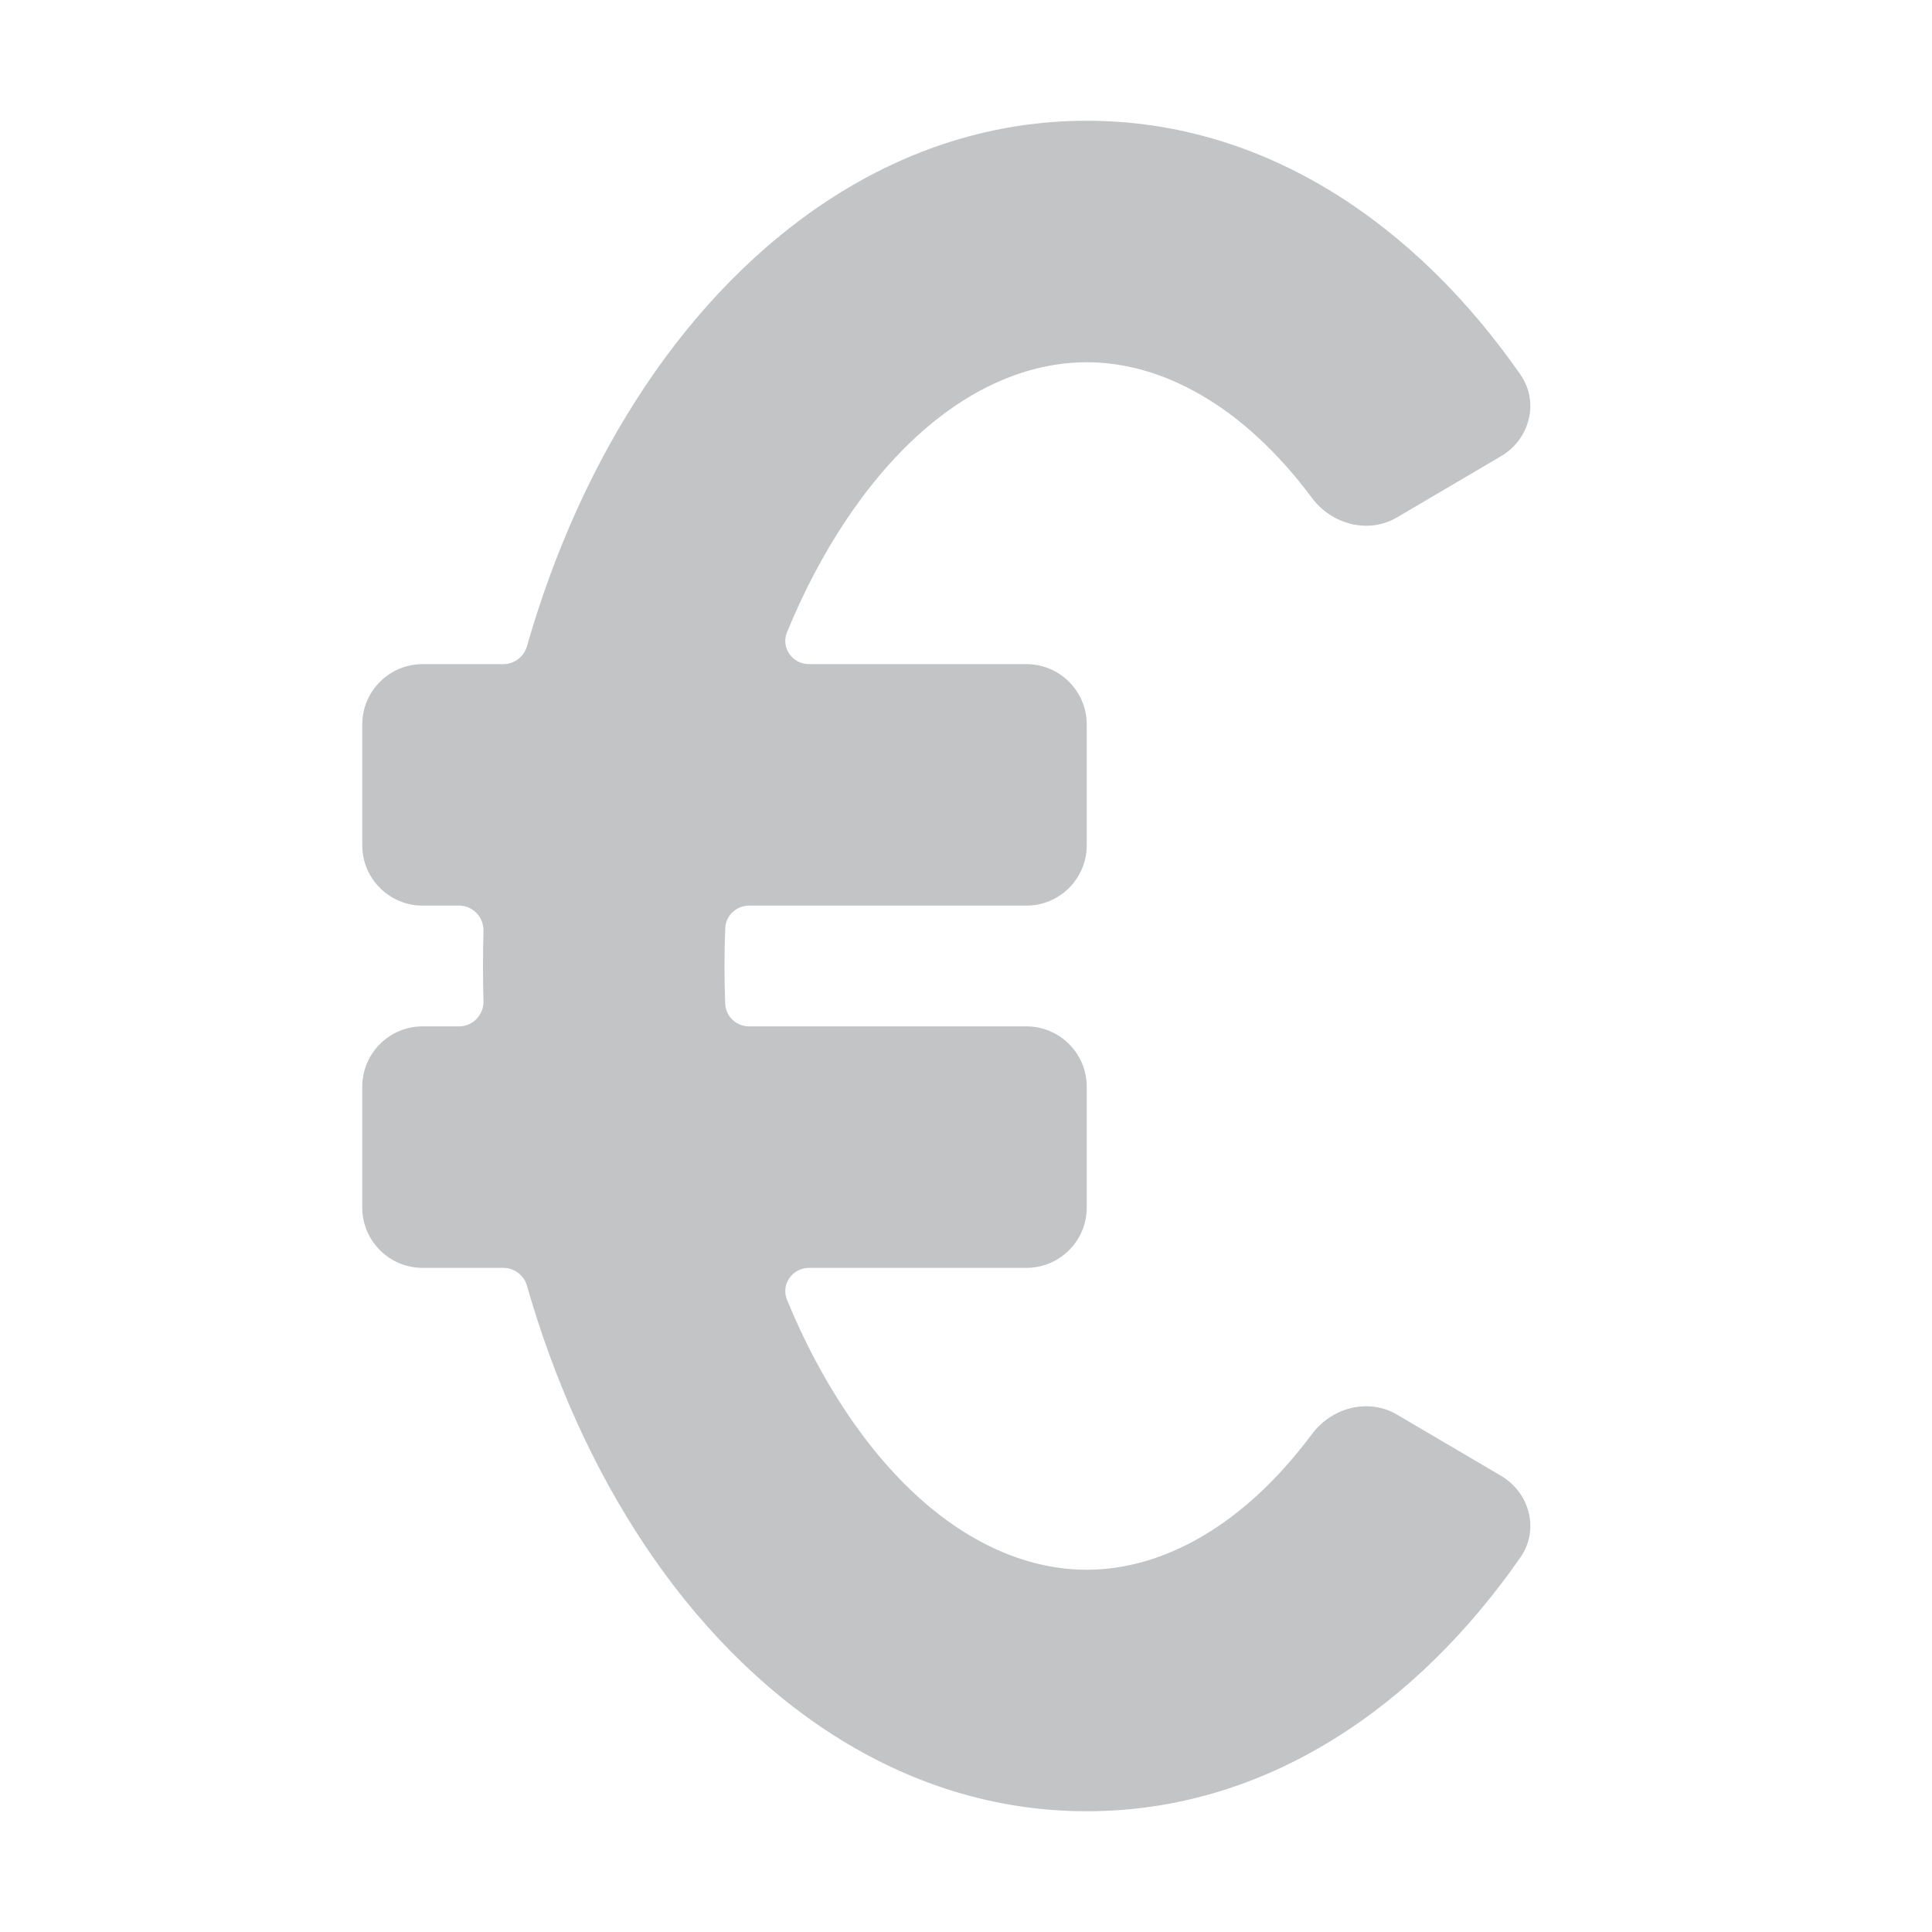
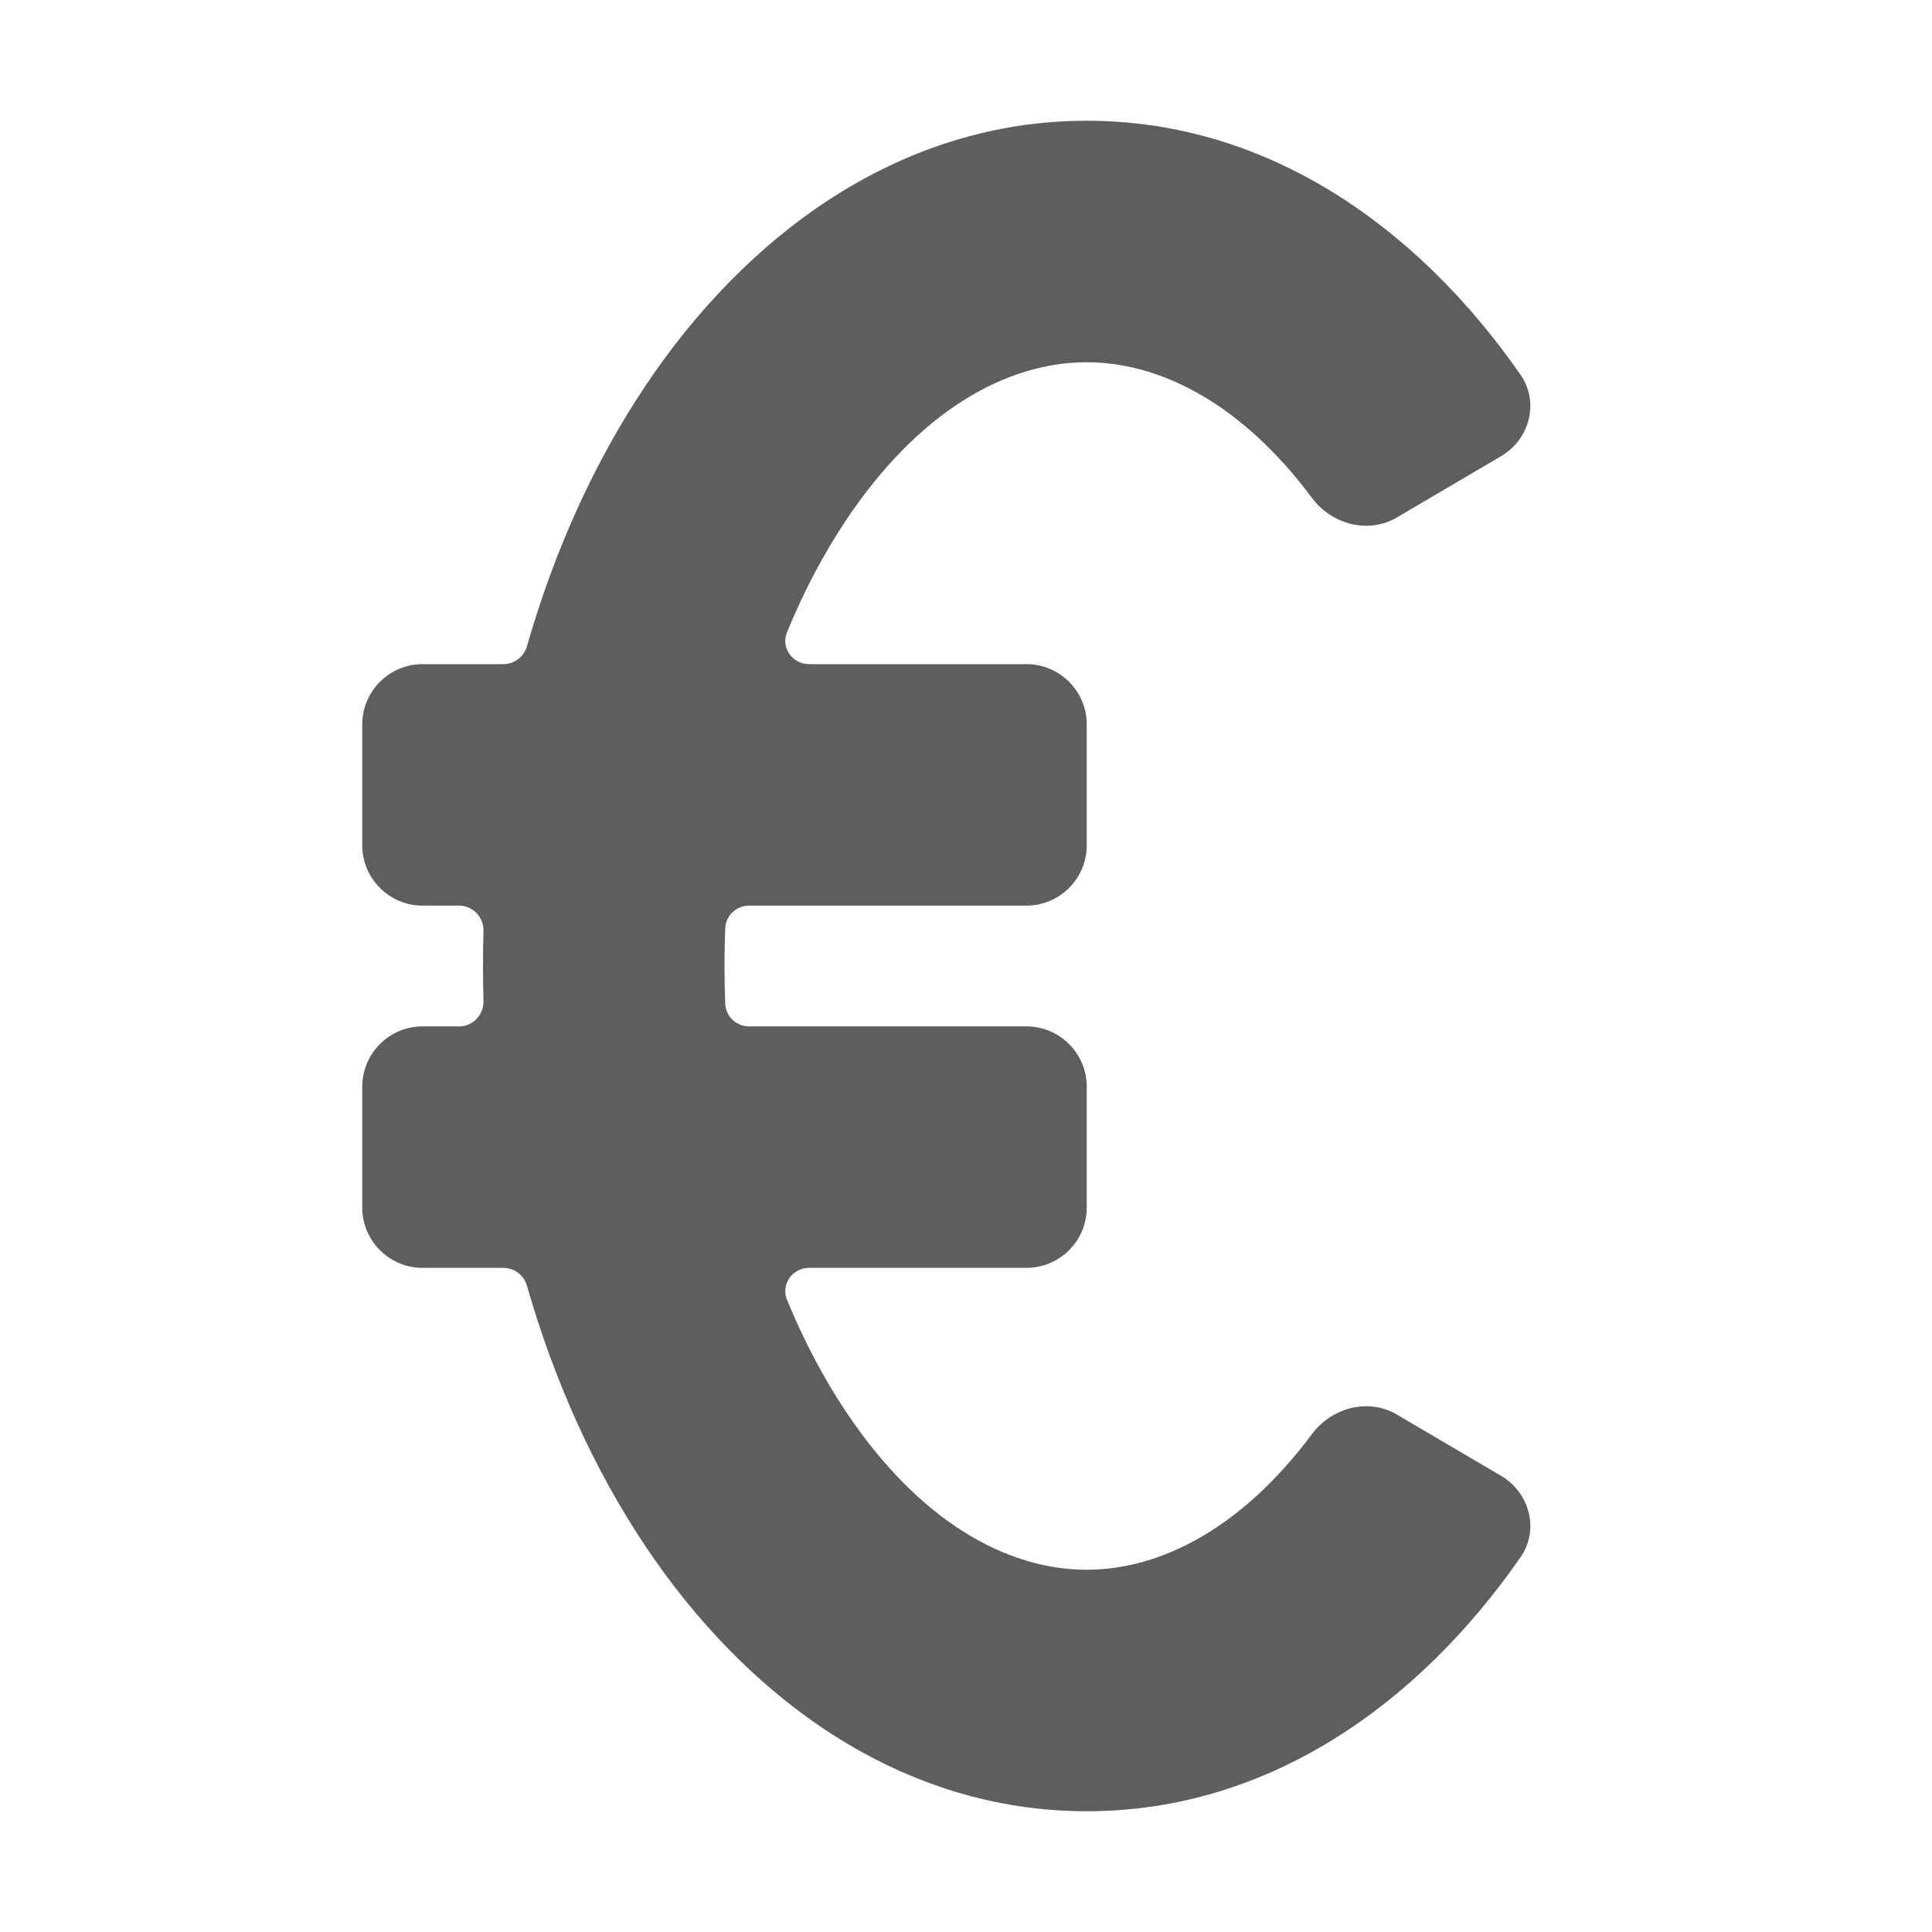
- <svg width="16" height="16" viewBox="0 0 16 16" fill="#c3c4c6" class="sc-evZas jTKEnn">
+ <svg class="sc-gjLLEI kKQUCC" style="--icon-color: #5e5e5f;" width="16" height="16" viewBox="0 0 16 16" fill="#5e5e5f" role="img" focusable="false" aria-hidden="true">
  <path d="M7.004 4.312C6.822 4.585 6.658 4.894 6.518 5.235C6.465 5.363 6.562 5.5 6.7 5.5H8.5C8.776 5.5 9 5.724 9 6V7C9 7.276 8.776 7.5 8.5 7.5H6.203C6.098 7.5 6.01 7.582 6.006 7.688C6.002 7.791 6 7.895 6 8C6 8.105 6.002 8.209 6.006 8.312C6.01 8.418 6.098 8.5 6.203 8.5H8.5C8.776 8.5 9 8.724 9 9V10C9 10.276 8.776 10.5 8.5 10.5H6.7C6.562 10.5 6.465 10.637 6.518 10.765C6.658 11.106 6.822 11.415 7.004 11.688C7.608 12.595 8.334 13 9 13C9.617 13 10.289 12.649 10.863 11.879C11.027 11.657 11.331 11.575 11.569 11.715L12.431 12.222C12.669 12.362 12.75 12.67 12.592 12.897C11.745 14.115 10.502 15 9 15C7.457 15 6.183 14.062 5.34 12.797C4.923 12.172 4.592 11.444 4.364 10.648C4.339 10.561 4.26 10.5 4.169 10.5H3.5C3.224 10.5 3 10.276 3 10V9C3 8.724 3.224 8.5 3.5 8.5H3.802C3.917 8.5 4.007 8.404 4.004 8.29C4.001 8.194 4 8.097 4 8C4 7.903 4.001 7.806 4.004 7.71C4.007 7.596 3.917 7.5 3.802 7.5H3.5C3.224 7.5 3 7.276 3 7V6C3 5.724 3.224 5.5 3.5 5.5H4.169C4.26 5.5 4.339 5.439 4.364 5.352C4.592 4.556 4.923 3.828 5.34 3.203C6.183 1.938 7.457 1 9 1C10.502 1 11.745 1.885 12.592 3.103C12.75 3.33 12.669 3.638 12.431 3.778L11.569 4.285C11.331 4.425 11.027 4.343 10.863 4.121C10.289 3.351 9.617 3 9 3C8.334 3 7.608 3.405 7.004 4.312Z" />
</svg>
